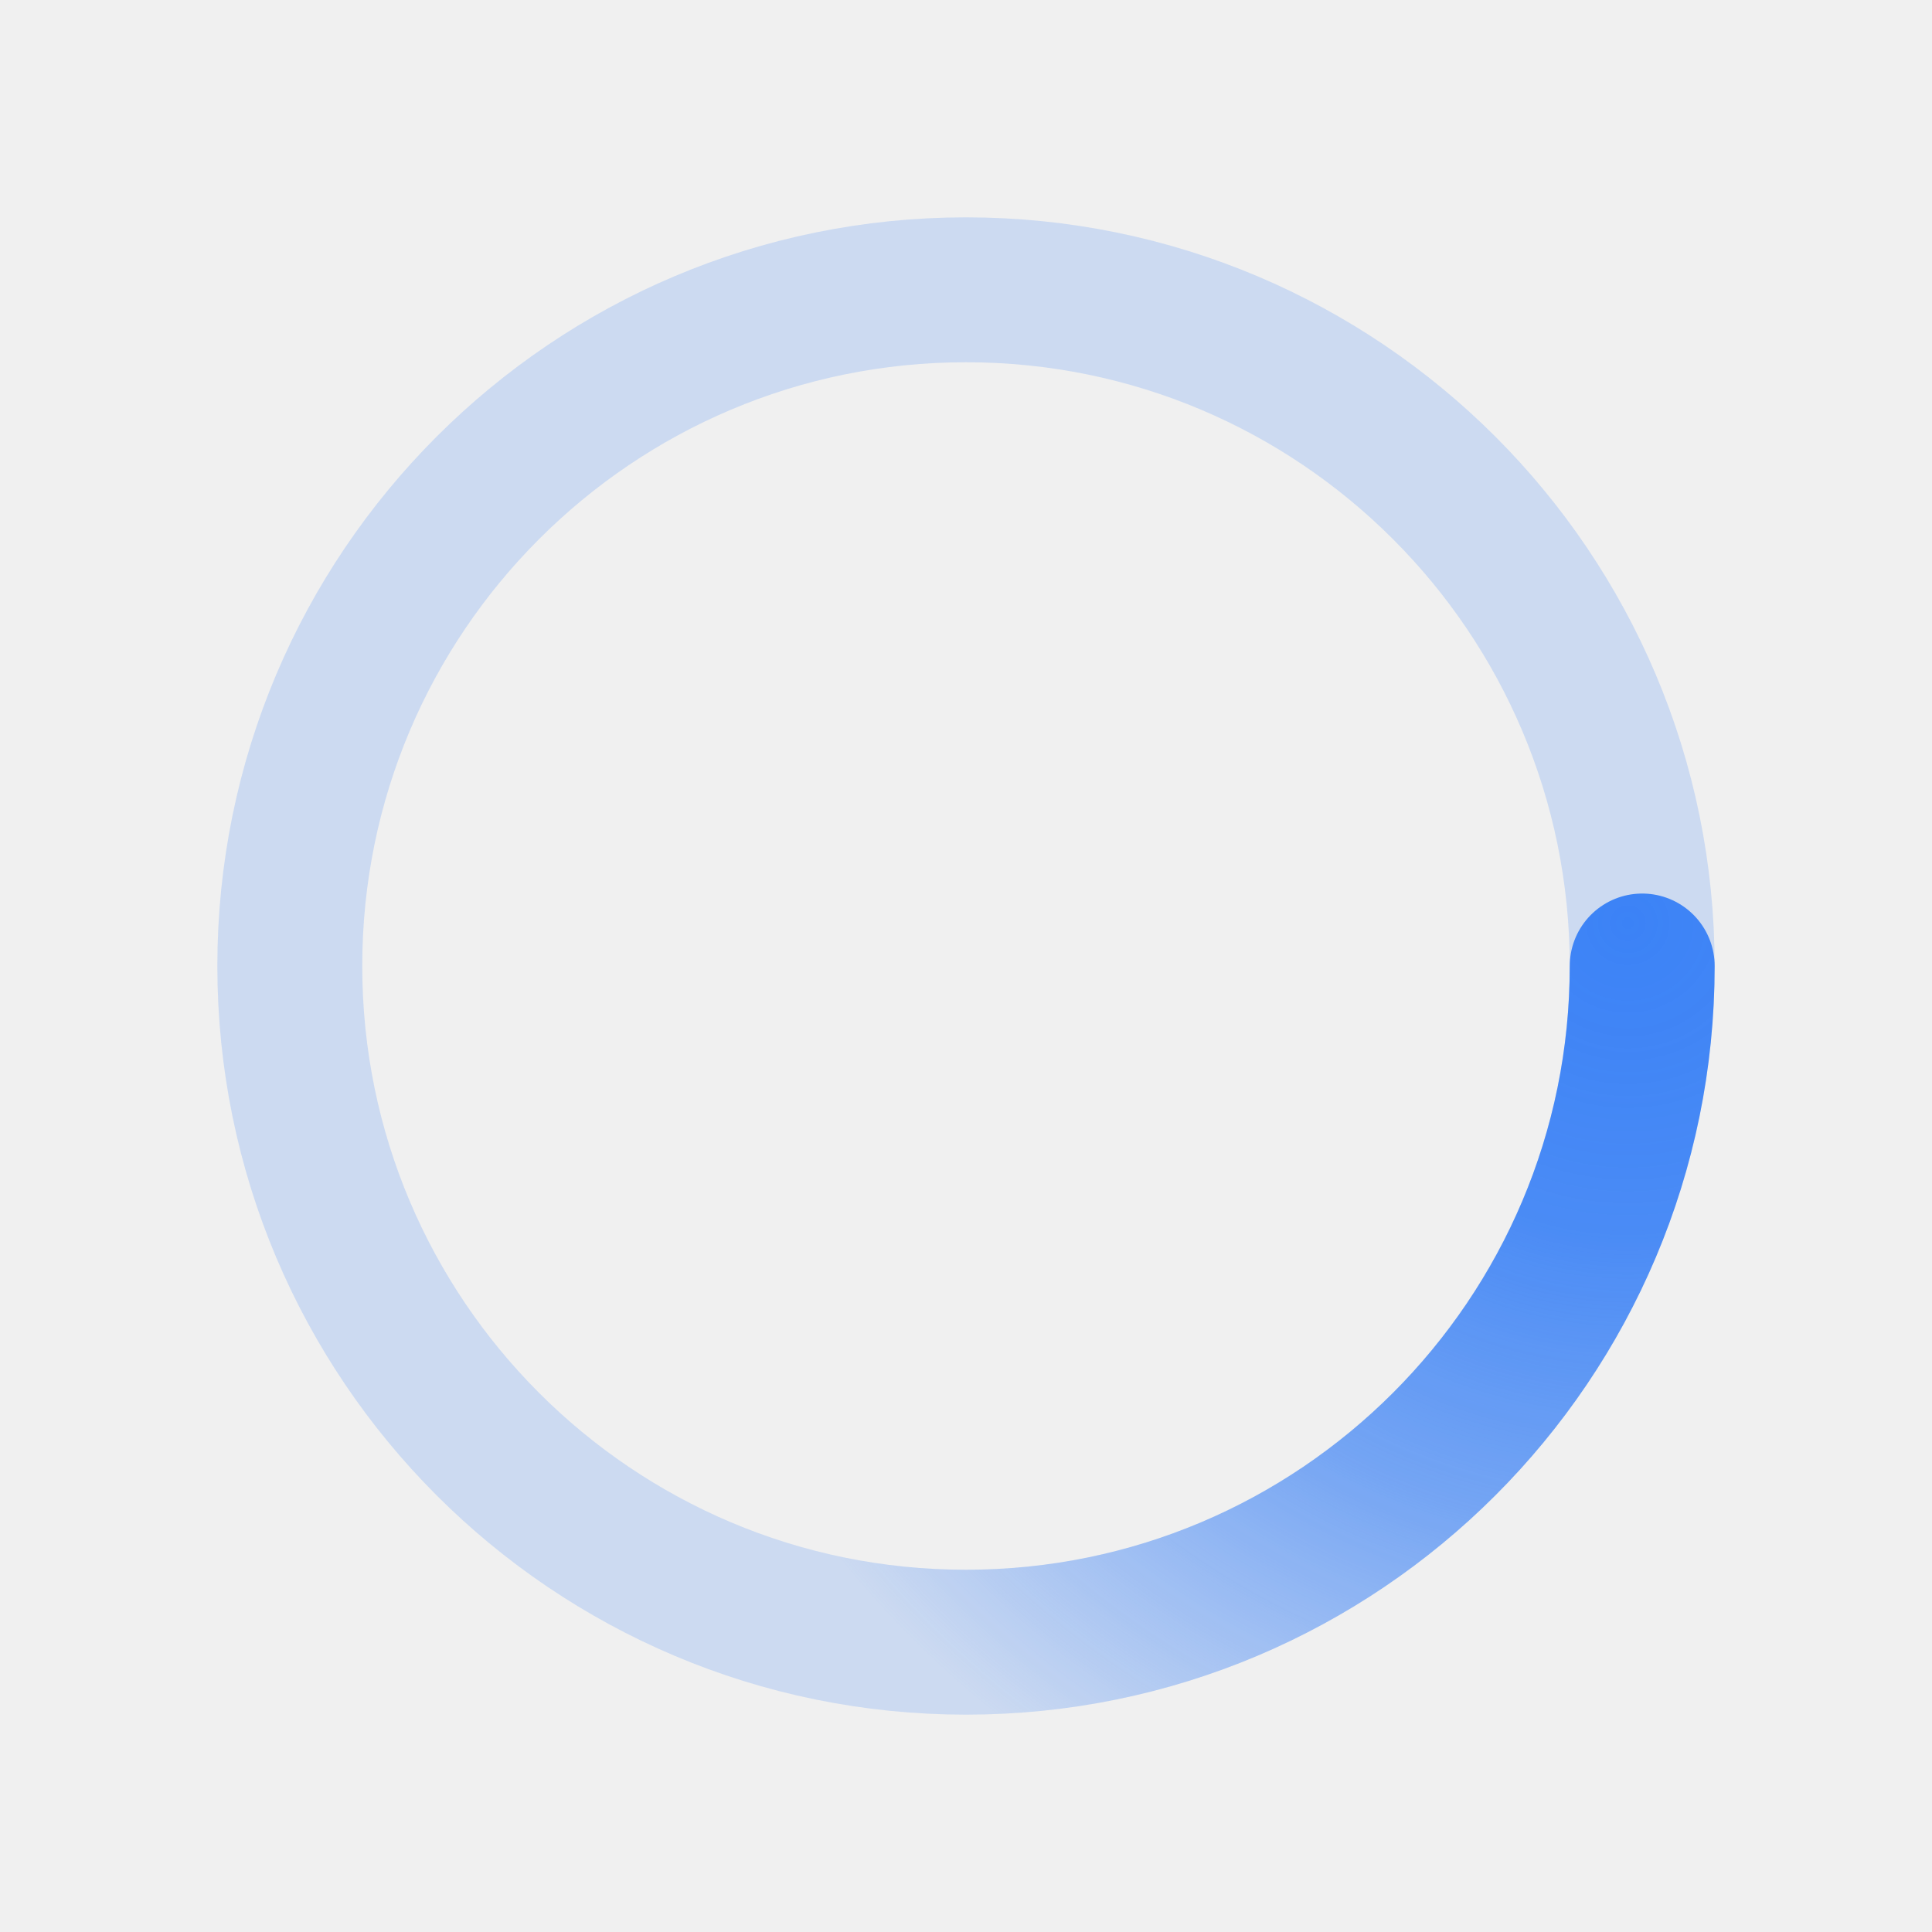
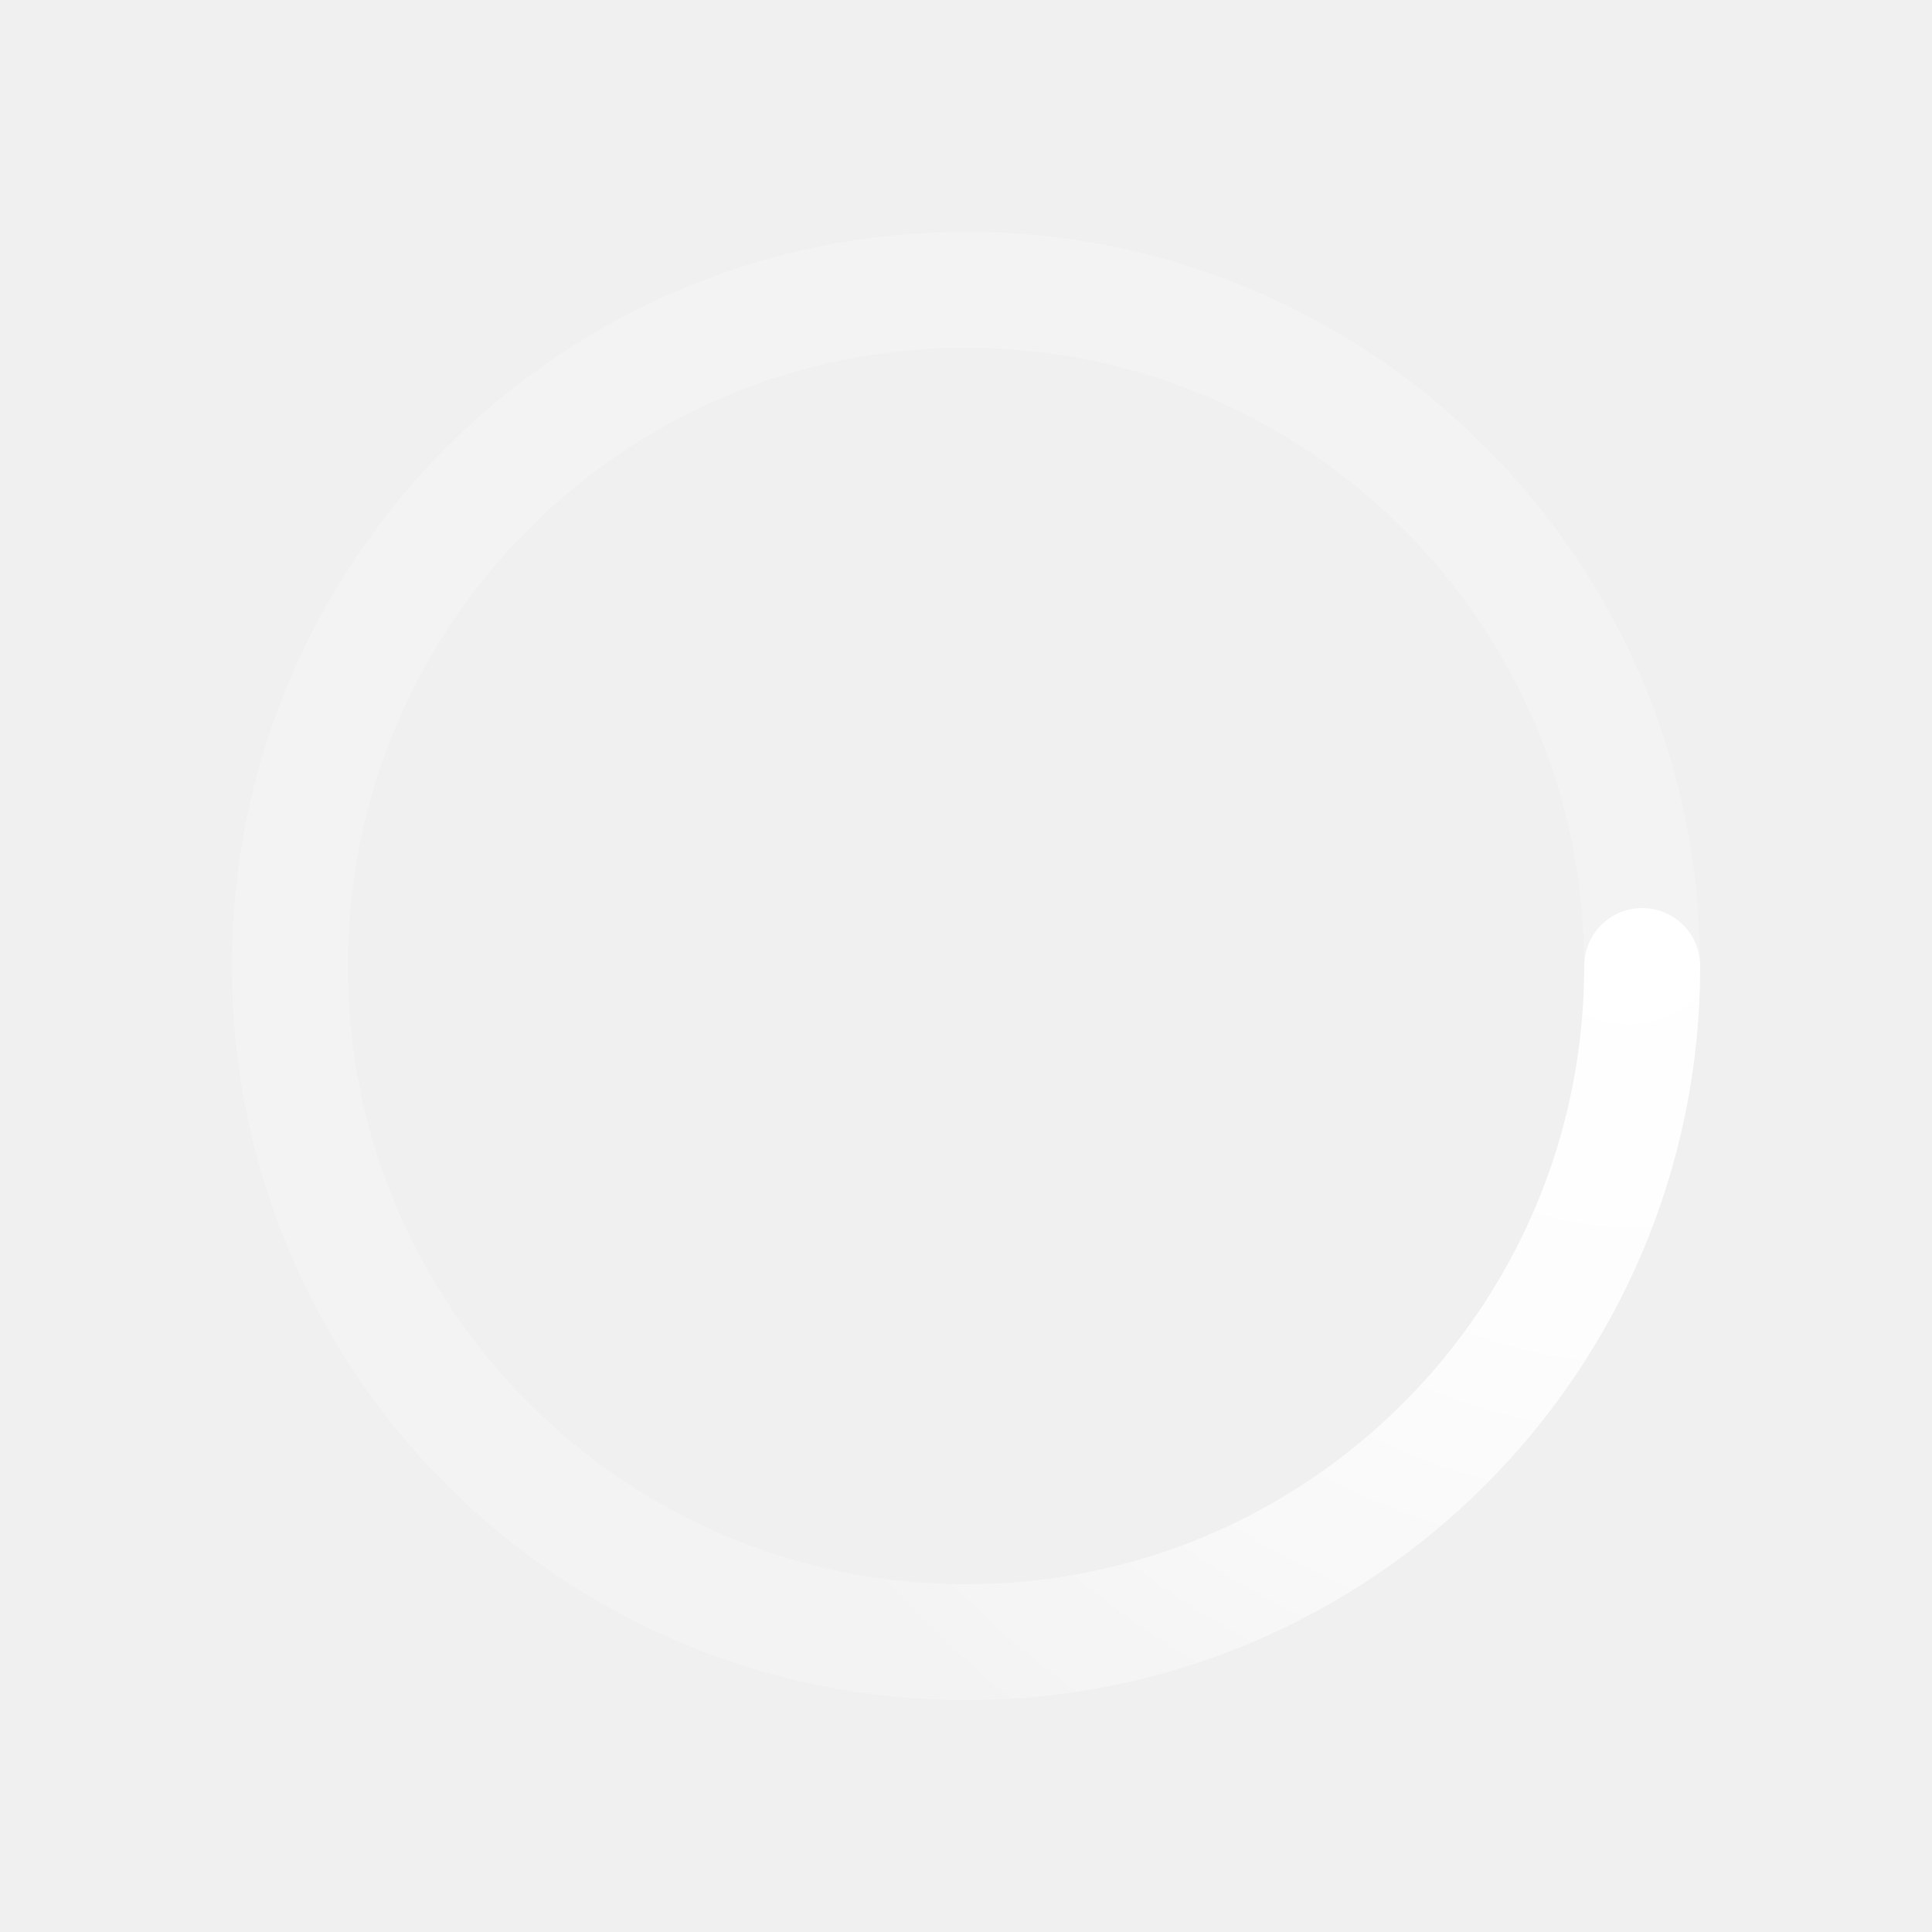
<svg xmlns="http://www.w3.org/2000/svg" viewBox="0 0 200 200">
  <radialGradient id="a12" cx=".66" fx=".66" cy=".312" fy=".312" gradientTransform="scale(1.5)">
-     <stop offset="0" stop-color="#3B82F6" />
-     <stop offset=".3" stop-color="#3B82F6" stop-opacity=".9" />
-     <stop offset=".6" stop-color="#3B82F6" stop-opacity=".6" />
-     <stop offset=".8" stop-color="#3B82F6" stop-opacity=".3" />
-     <stop offset="1" stop-color="#3B82F6" stop-opacity="0" />
+     <stop offset="0" stop-color="#FFFFFF" />
+     <stop offset=".3" stop-color="#FFFFFF" stop-opacity=".9" />
+     <stop offset=".6" stop-color="#FFFFFF" stop-opacity=".6" />
+     <stop offset=".8" stop-color="#FFFFFF" stop-opacity=".3" />
+     <stop offset="1" stop-color="#FFFFFF" stop-opacity="0" />
  </radialGradient>
-   <circle transform-origin="center" fill="none" stroke="url(#a12)" stroke-width="15" stroke-linecap="round" stroke-dasharray="200 1000" stroke-dashoffset="0" cx="100" cy="100" r="70">
-     <animateTransform type="rotate" attributeName="transform" calcMode="spline" dur="2" values="360;0" keyTimes="0;1" keySplines="0 0 1 1" repeatCount="indefinite" />
+   <circle transform-origin="center" fill="none" stroke="url(#a12)" stroke-width="12" stroke-linecap="round" stroke-dasharray="200 1000" stroke-dashoffset="0" cx="100" cy="100" r="70">
+     <animateTransform type="rotate" attributeName="transform" calcMode="spline" dur="1.2" values="360;0" keyTimes="0;1" keySplines="0 0 1 1" repeatCount="indefinite" />
  </circle>
-   <circle transform-origin="center" fill="none" opacity=".2" stroke="#3B82F6" stroke-width="15" stroke-linecap="round" cx="100" cy="100" r="70" />
+   <circle transform-origin="center" fill="none" opacity=".2" stroke="#FFFFFF" stroke-width="12" stroke-linecap="round" cx="100" cy="100" r="70" />
</svg>
